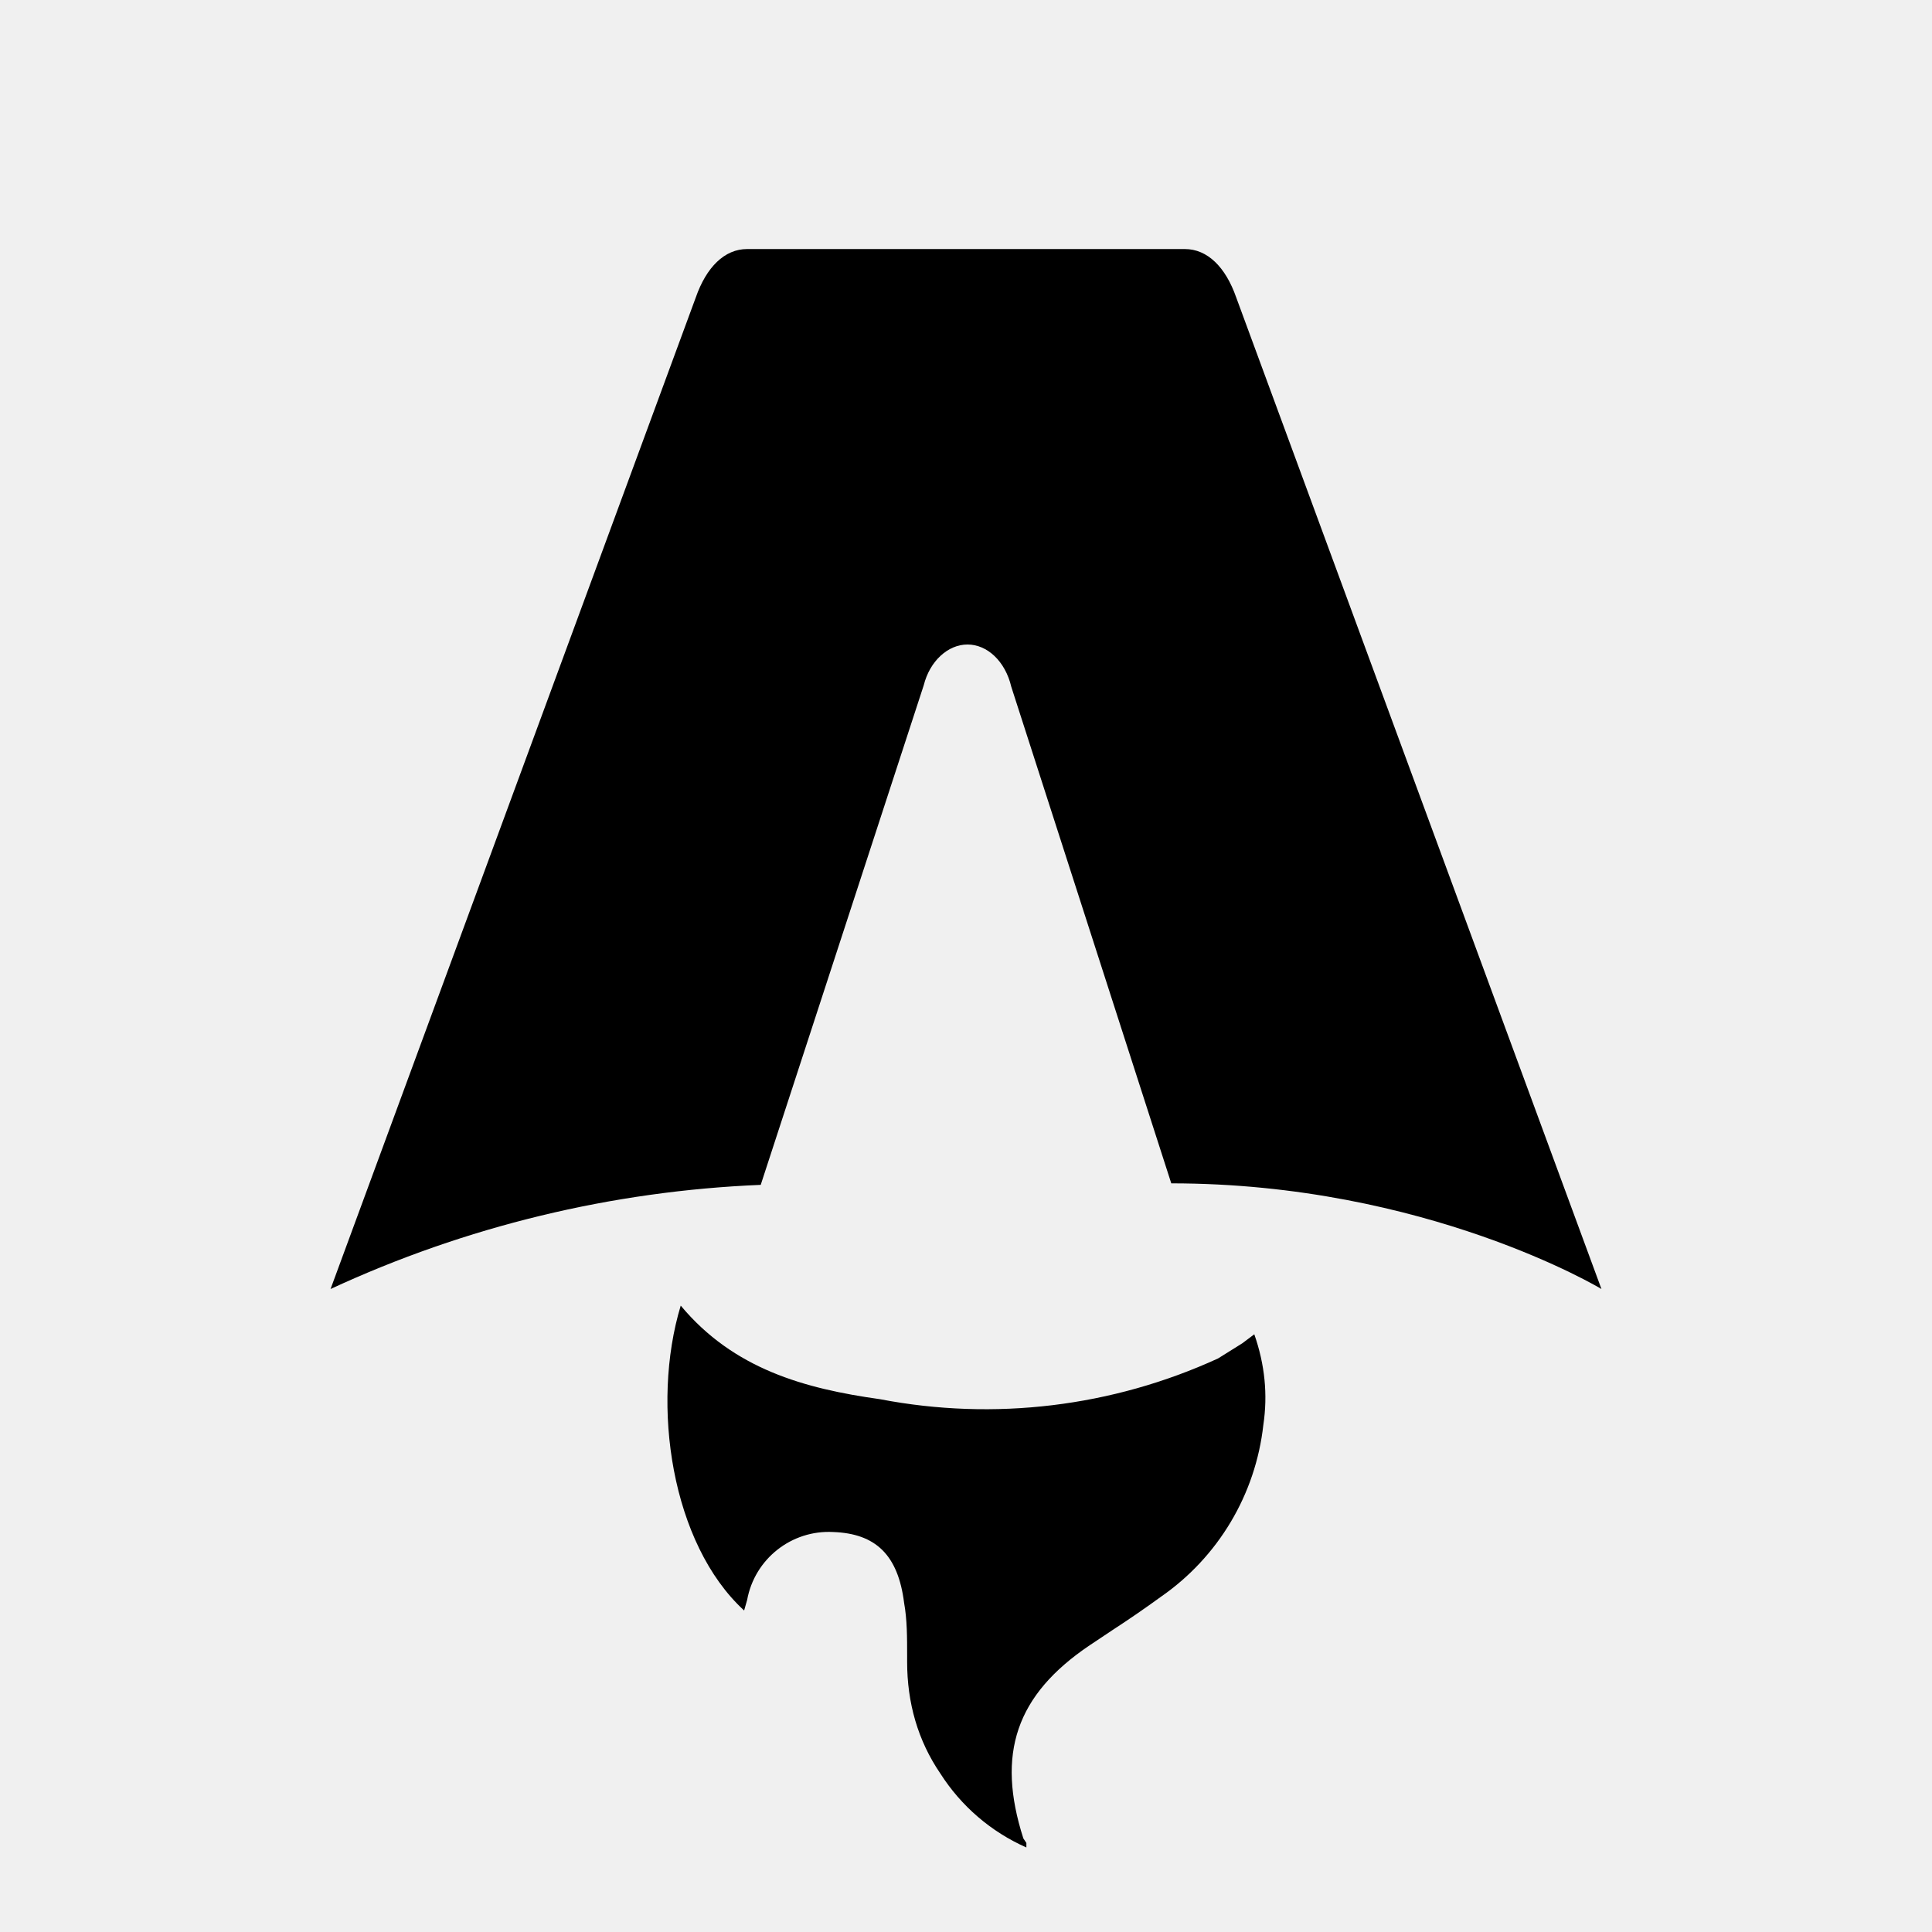
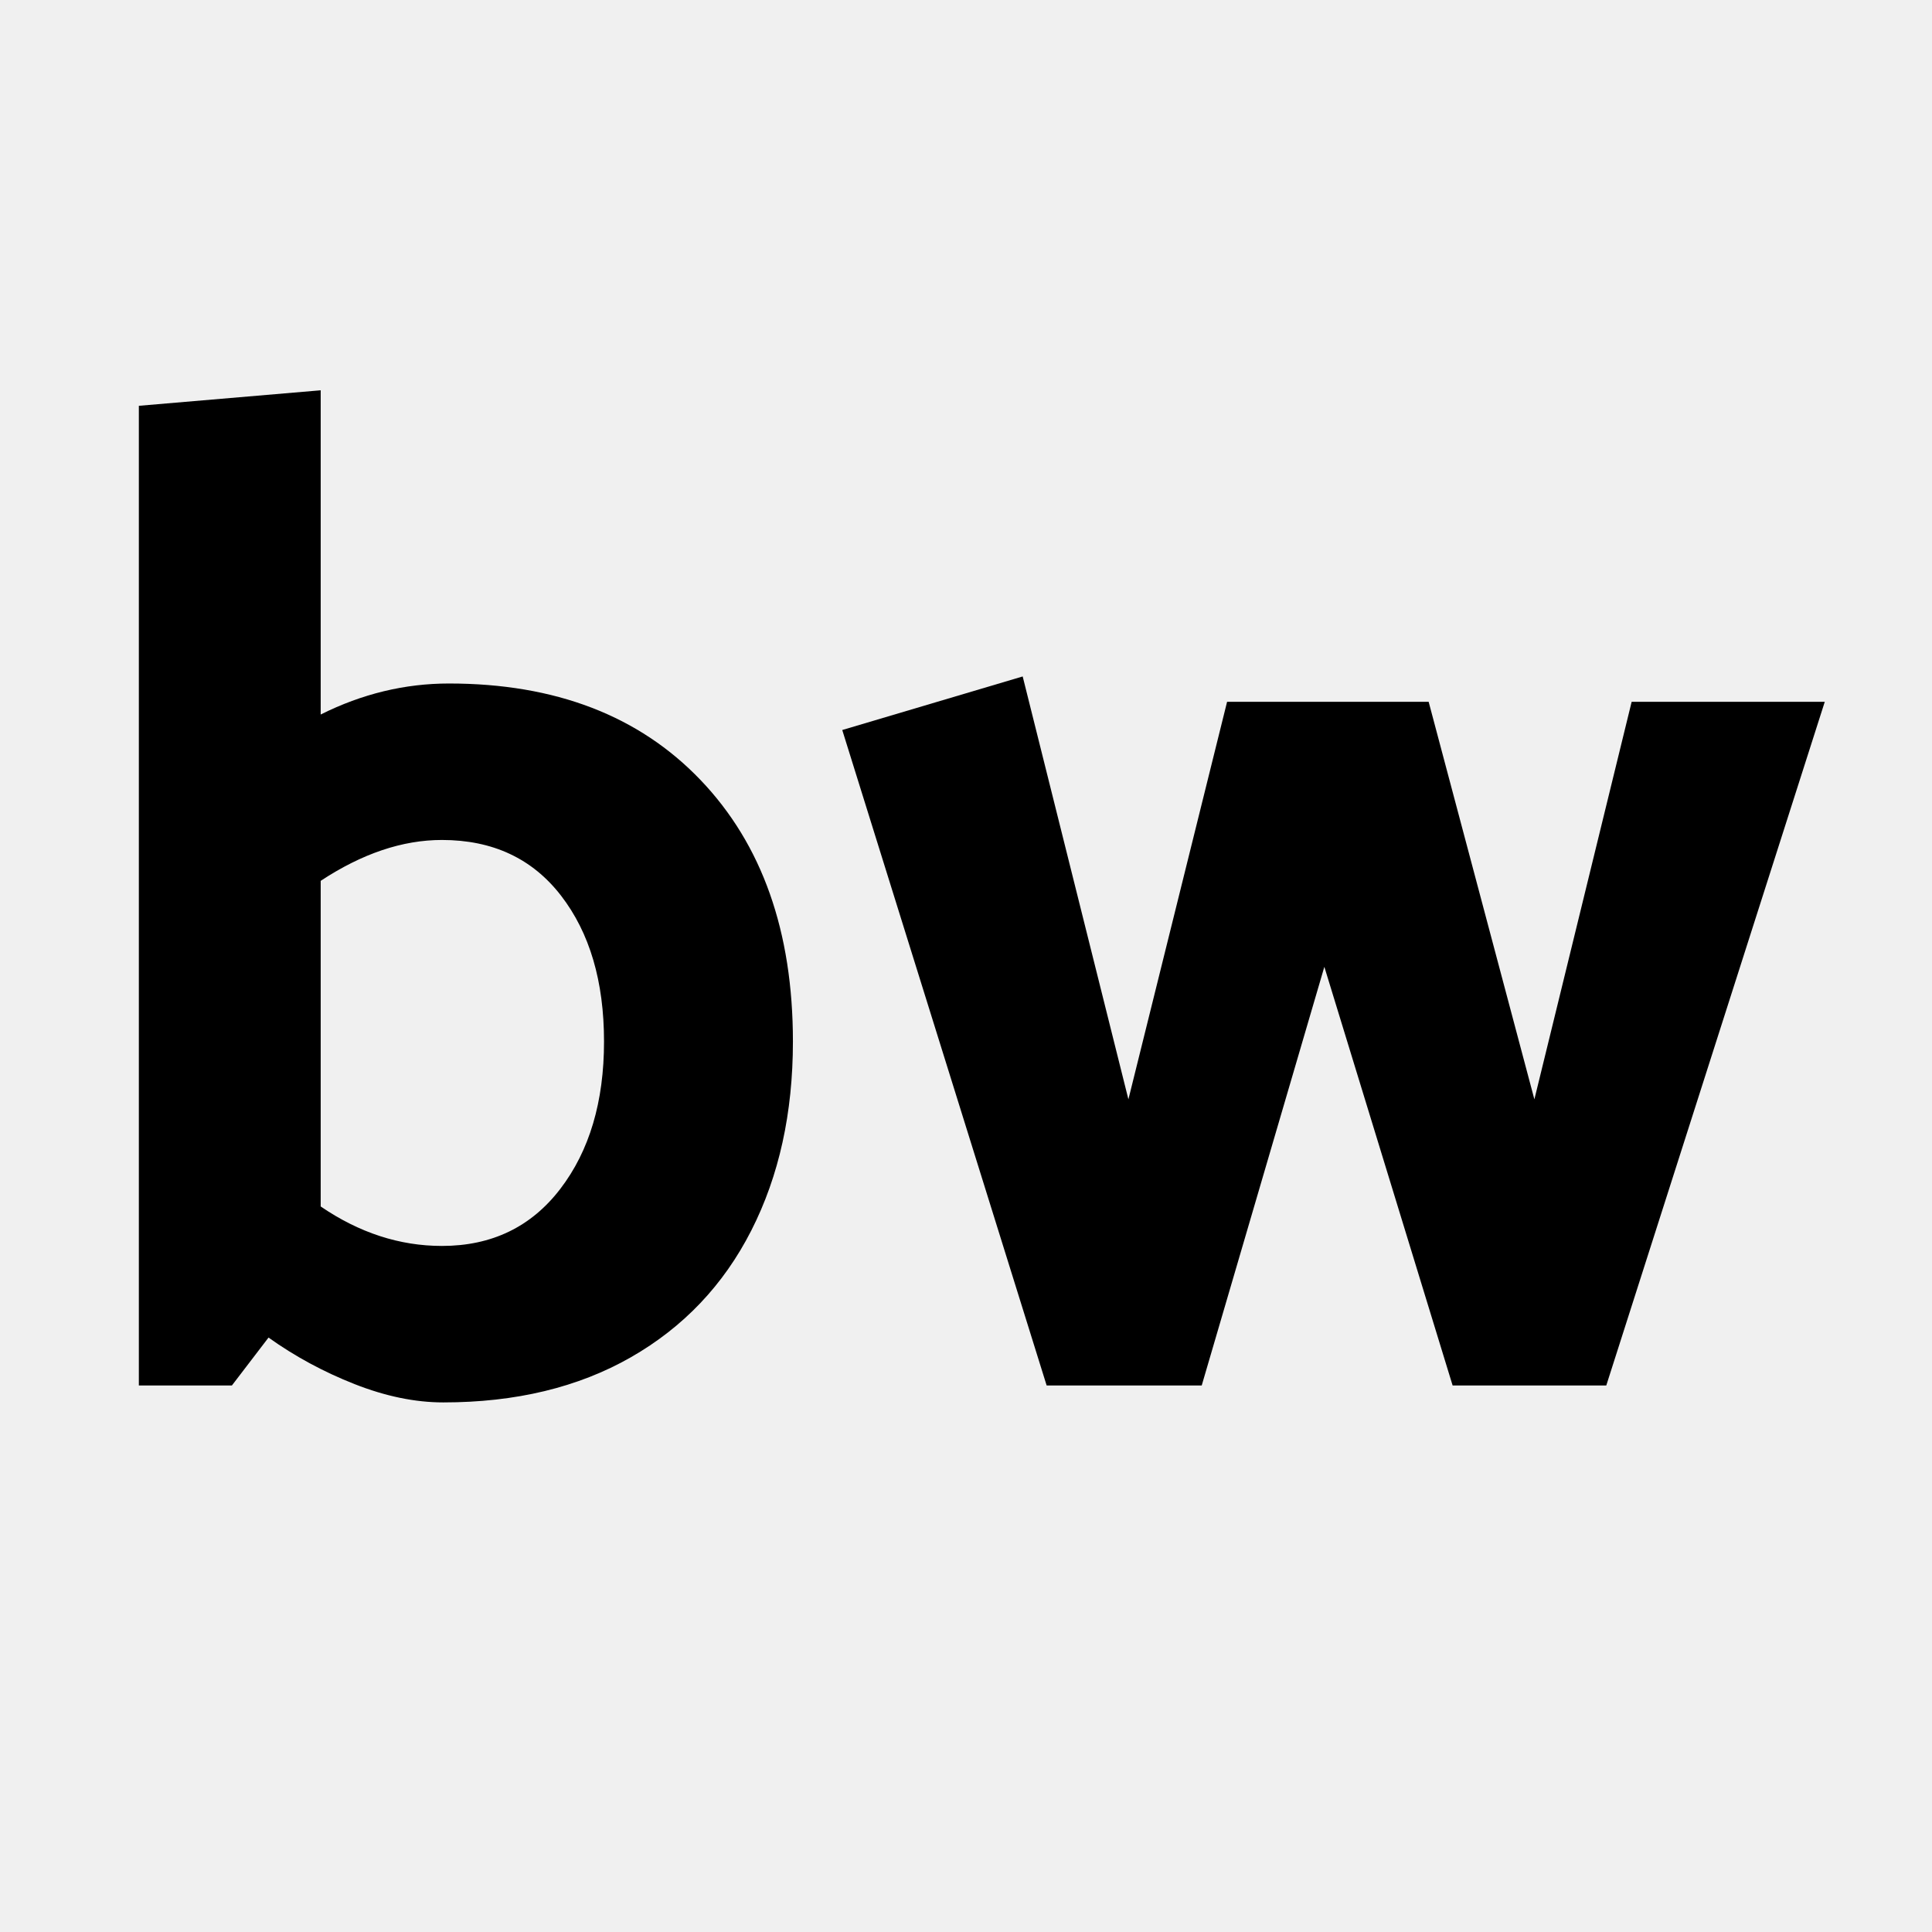
- <svg xmlns="http://www.w3.org/2000/svg" fill="none" viewBox="0 0 128 128">
-   <path d="M50.4 78.5a75.1 75.1 0 0 0-28.5 6.9l24.2-65.7c.7-2 1.9-3.2 3.4-3.2h29c1.5 0 2.7 1.2 3.4 3.2l24.2 65.7s-11.6-7-28.5-7L67 45.5c-.4-1.7-1.6-2.8-2.9-2.8-1.3 0-2.5 1.1-2.9 2.7L50.4 78.5Zm-1.1 28.2Zm-4.2-20.2c-2 6.6-.6 15.8 4.2 20.2a17.5 17.5 0 0 1 .2-.7 5.5 5.5 0 0 1 5.7-4.5c2.8.1 4.3 1.5 4.7 4.7.2 1.1.2 2.3.2 3.5v.4c0 2.7.7 5.2 2.2 7.4a13 13 0 0 0 5.7 4.9v-.3l-.2-.3c-1.8-5.6-.5-9.5 4.4-12.8l1.5-1a73 73 0 0 0 3.2-2.2 16 16 0 0 0 6.8-11.4c.3-2 .1-4-.6-6l-.8.6-1.6 1a37 37 0 0 1-22.4 2.7c-5-.7-9.7-2-13.2-6.2Z" />
-   <style>
-         path { fill: #000; }
-         @media (prefers-color-scheme: dark) {
-             path { fill: #FFF; }
-         }
-     </style>
+ <svg xmlns="http://www.w3.org/2000/svg" width="100%" height="100%" viewBox="0 0 128 128" version="1.1" xml:space="preserve" style="fill-rule:evenodd;clip-rule:evenodd;stroke-linejoin:round;stroke-miterlimit:2;">
+   <g transform="matrix(7.782639,0,0,7.782639,-63.48685,-3.373539)">
+     <g transform="matrix(1,0,0,1,0.128491,0)">
+       <path d="M14.779,9.3C14.779,9.908 14.661,10.444 14.425,10.908C14.189,11.372 13.847,11.732 13.399,11.988C12.951,12.244 12.419,12.372 11.803,12.372C11.563,12.372 11.311,12.32 11.047,12.216C10.783,12.112 10.539,11.98 10.315,11.82L10.003,12.228L9.211,12.228L9.211,3.888L10.759,3.756L10.759,6.516C11.111,6.34 11.475,6.252 11.851,6.252C12.755,6.252 13.469,6.526 13.993,7.074C14.517,7.622 14.779,8.364 14.779,9.3ZM13.171,9.3C13.171,8.788 13.049,8.374 12.805,8.058C12.561,7.742 12.223,7.584 11.791,7.584C11.455,7.584 11.111,7.7 10.759,7.932L10.759,10.704C11.087,10.928 11.431,11.04 11.791,11.04C12.215,11.04 12.551,10.878 12.799,10.554C13.047,10.23 13.171,9.812 13.171,9.3Z" style="fill-rule:nonzero;" />
+     </g>
+     <g transform="matrix(1,0,0,1,0.128491,0)">
+       <path d="M23.563,6.408L21.703,12.228L20.395,12.228L19.303,8.664L18.259,12.228L16.939,12.228L15.199,6.648L16.735,6.192L17.635,9.792L18.475,6.408L20.191,6.408L21.091,9.792L21.919,6.408L23.563,6.408Z" style="fill-rule:nonzero;" />
+     </g>
+   </g>
</svg>
